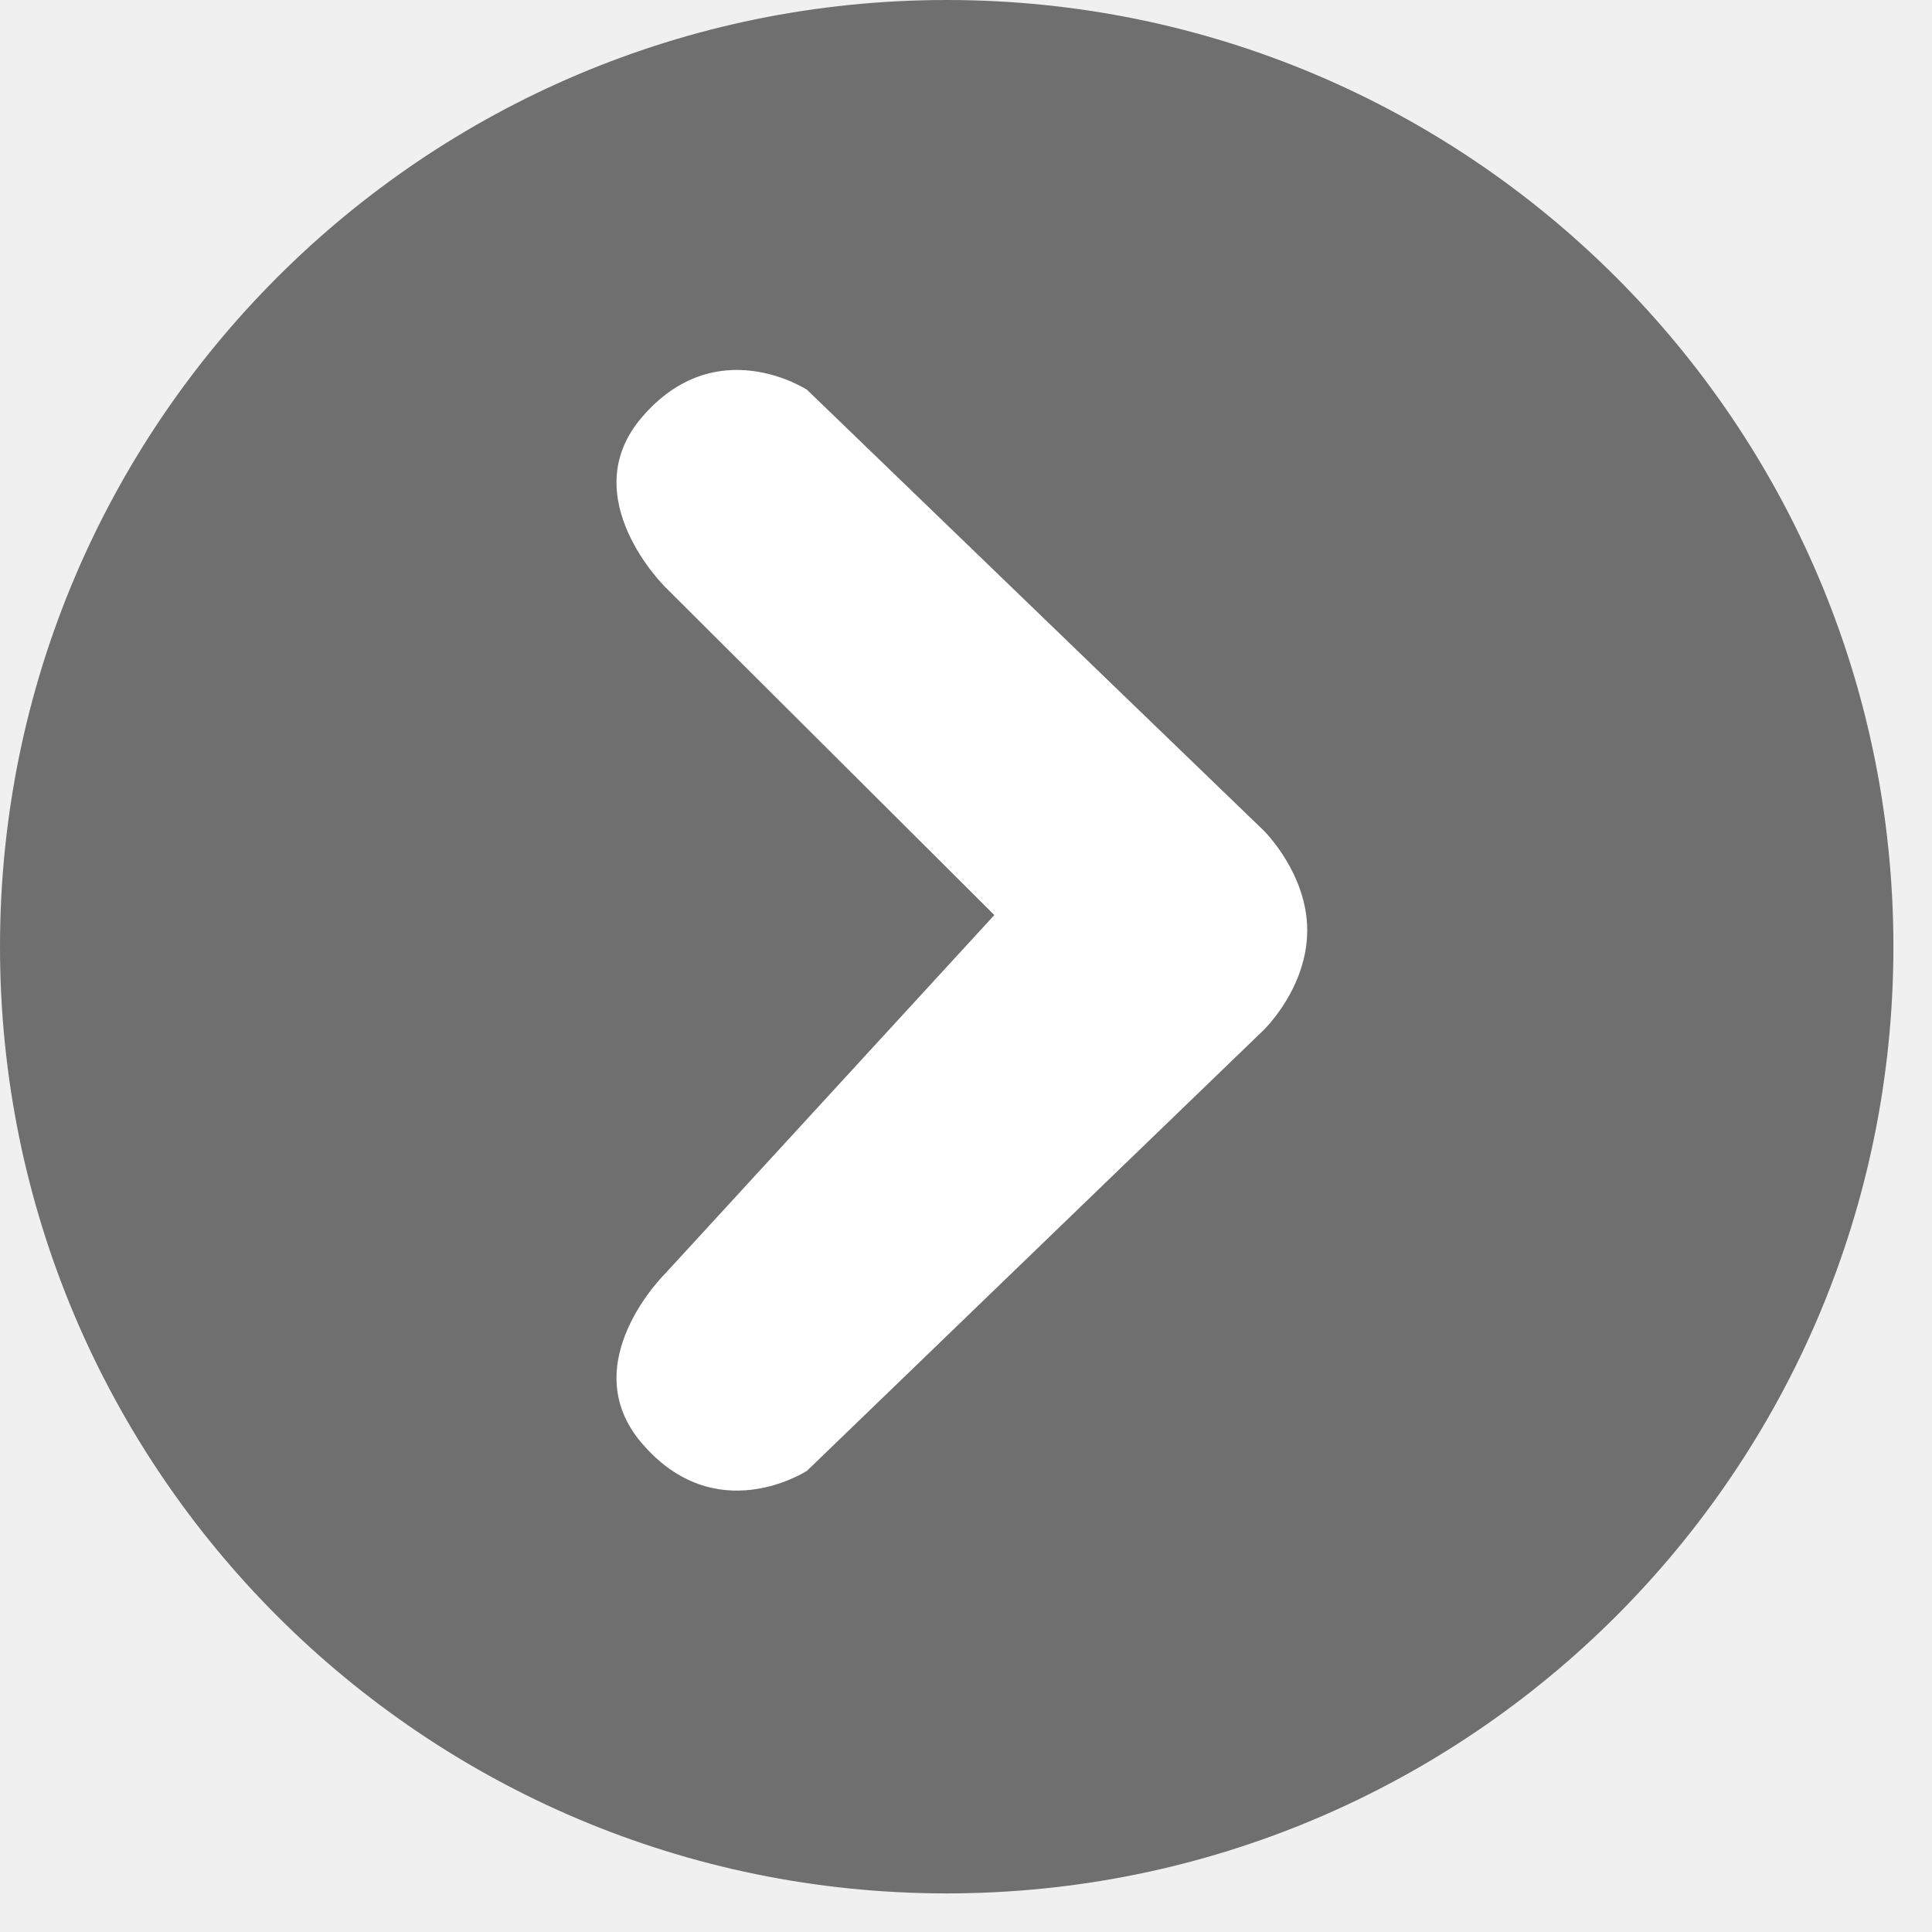
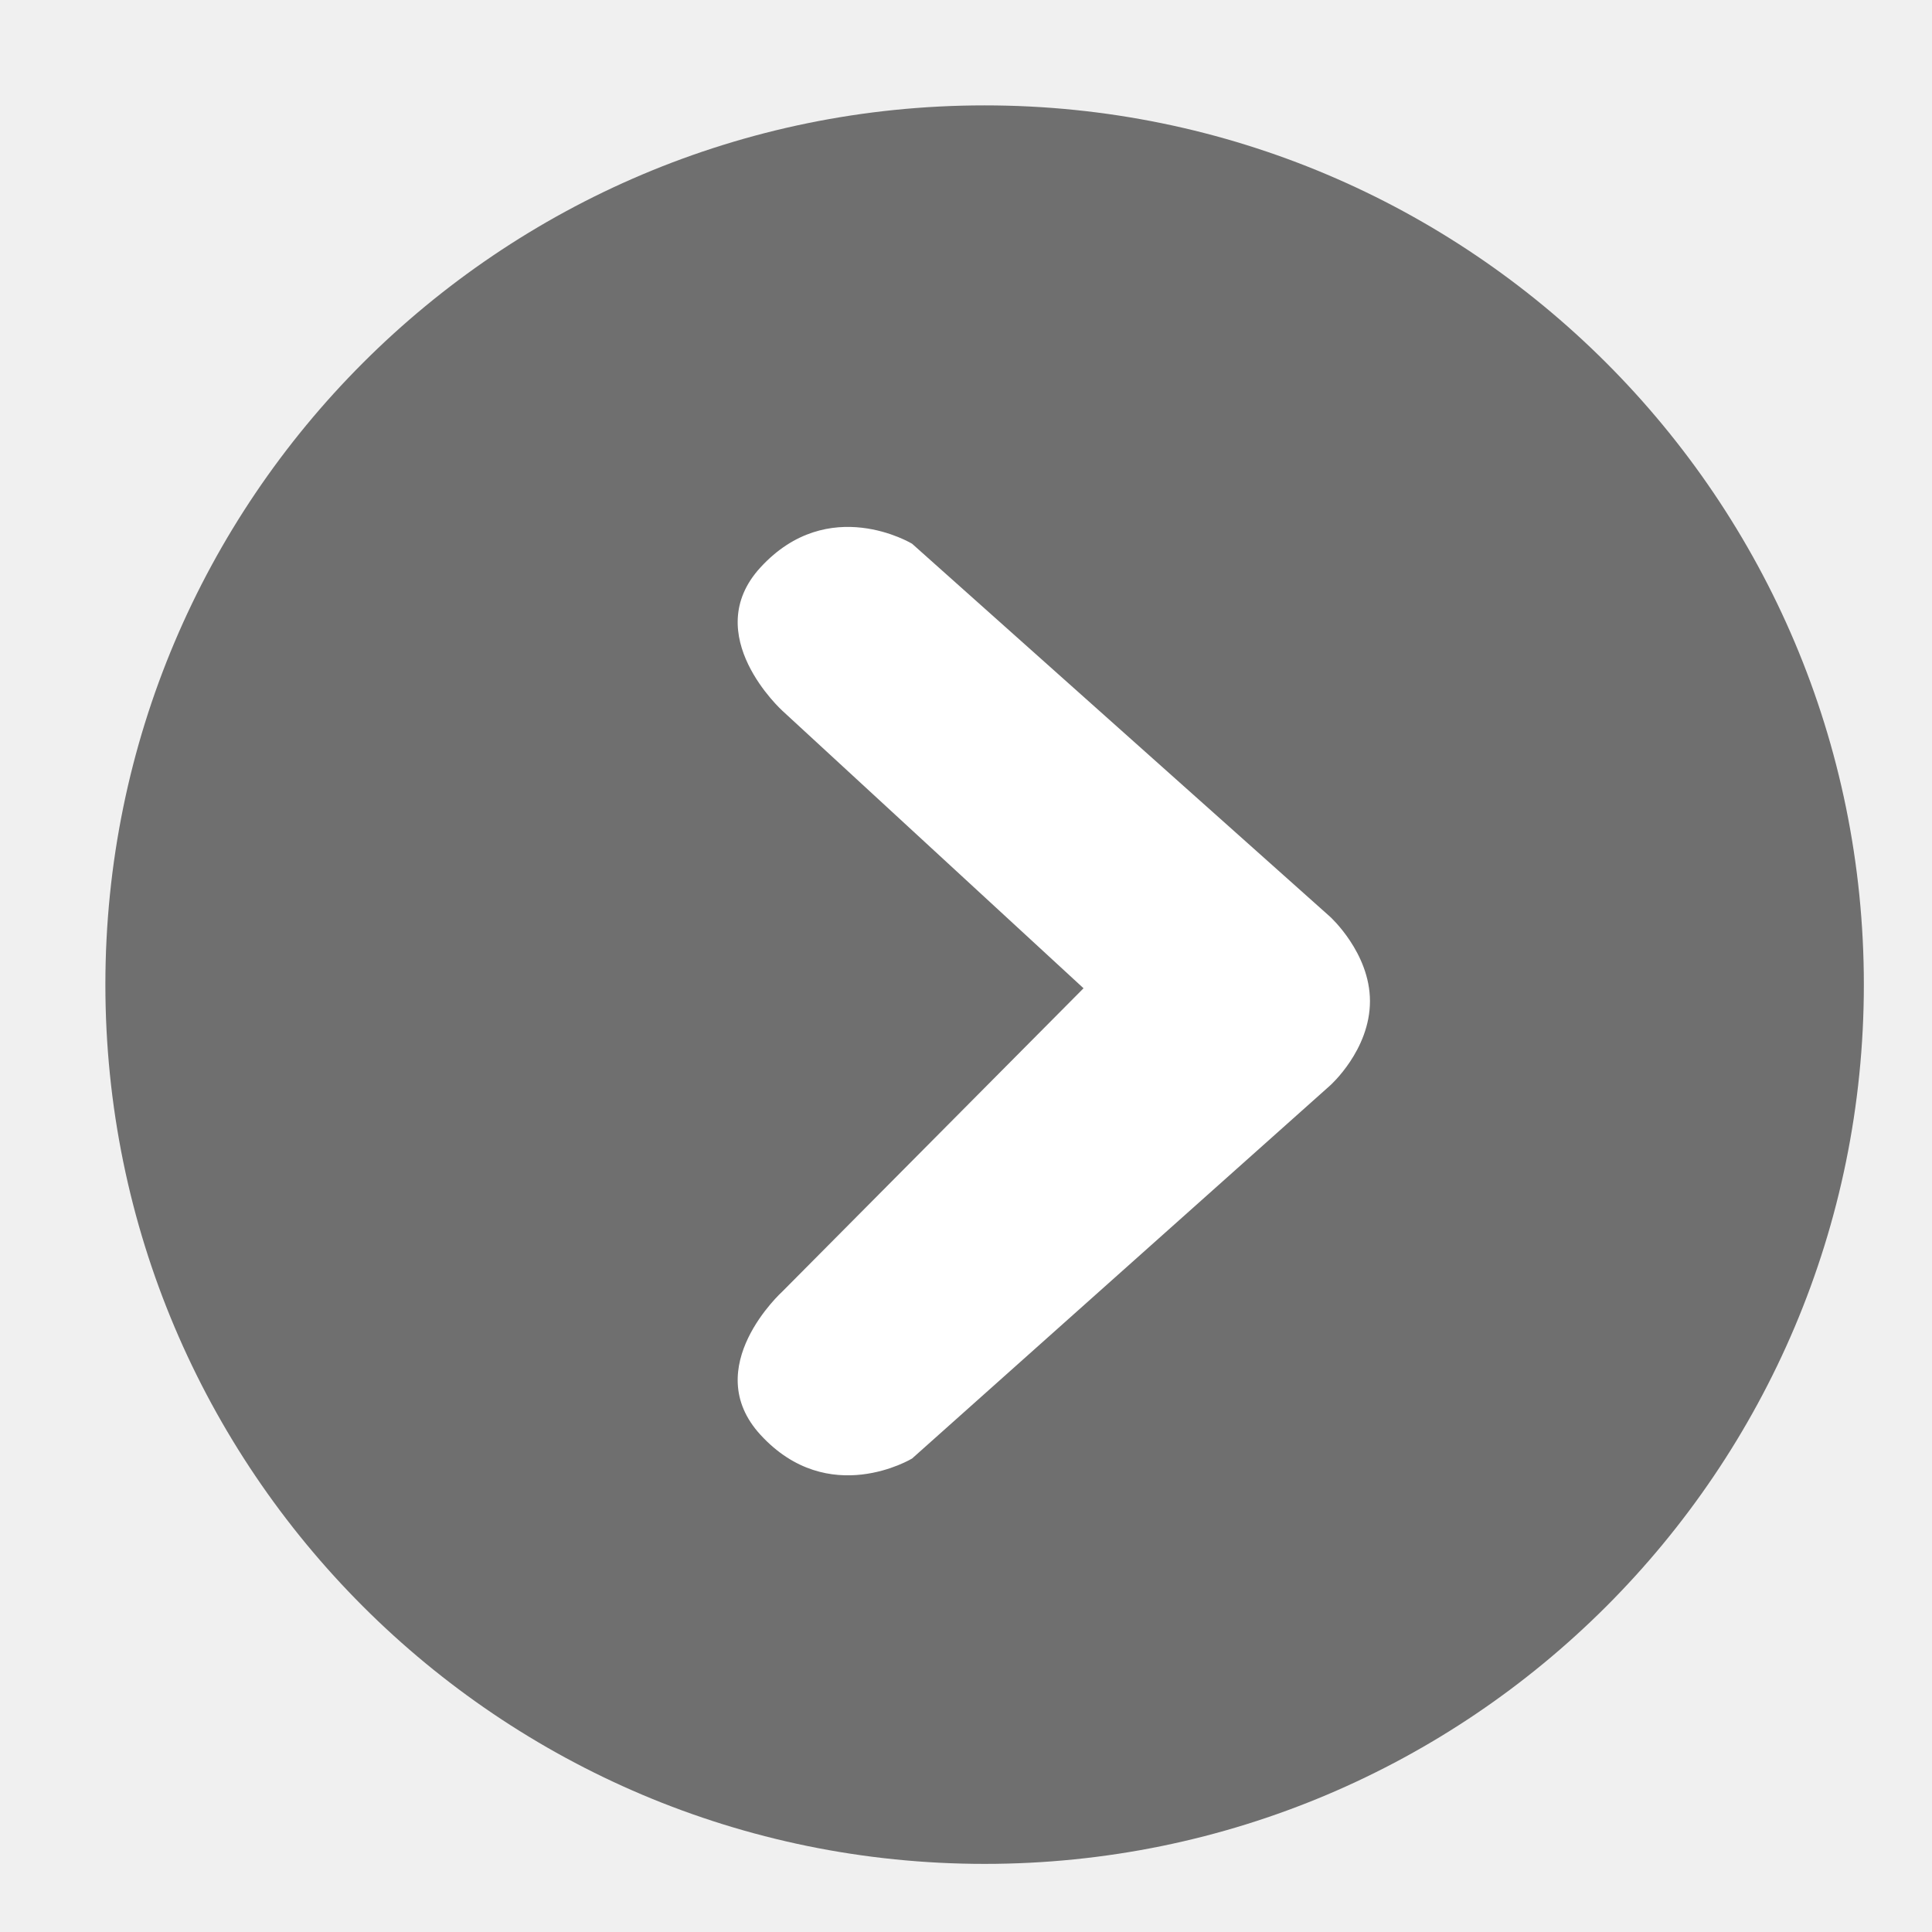
- <svg xmlns="http://www.w3.org/2000/svg" width="47" height="47" viewBox="0 0 47 47" fill="none">
-   <path fill-rule="evenodd" clip-rule="evenodd" d="M0 23.03C0 35.75 10.311 46.061 23.03 46.061C35.75 46.061 46.061 35.75 46.061 23.03C46.061 10.311 35.75 0 23.03 0C10.311 0 0 10.311 0 23.03V23.03Z" fill="#6F6F6F" />
-   <path fill-rule="evenodd" clip-rule="evenodd" d="M16.188 30.976C16.188 30.976 13.956 33.159 15.605 35.099C17.418 37.232 19.633 35.779 19.633 35.779L30.742 25.057C30.742 25.057 31.801 24.043 31.801 22.631C31.801 21.241 30.742 20.205 30.742 20.205L19.633 9.483C19.633 9.483 17.418 8.03 15.605 10.163C13.956 12.103 16.188 14.287 16.188 14.287L24.189 22.261L16.188 30.976V30.976Z" fill="white" />
+ <svg xmlns="http://www.w3.org/2000/svg" width="55" height="55" viewBox="0 0 55 55" fill="none">
+   <path fill-rule="evenodd" clip-rule="evenodd" d="M3 28.03C3 41.854 14.207 53.061 28.03 53.061C41.854 53.061 53.06 41.854 53.06 28.03C53.06 14.207 41.854 3 28.03 3C14.207 3 3 14.207 3 28.03V28.03Z" fill="#6F6F6F" />
+   <path fill-rule="evenodd" clip-rule="evenodd" d="M22.275 36.764C22.275 36.764 19.884 38.926 21.651 40.848C23.592 42.96 25.965 41.521 25.965 41.521L37.865 30.902C37.865 30.902 39 29.898 39 28.5C39 27.123 37.865 26.098 37.865 26.098L25.965 15.479C25.965 15.479 23.592 14.04 21.651 16.151C19.884 18.073 22.275 20.236 22.275 20.236L30.846 28.134L22.275 36.764V36.764Z" fill="white" />
</svg>
